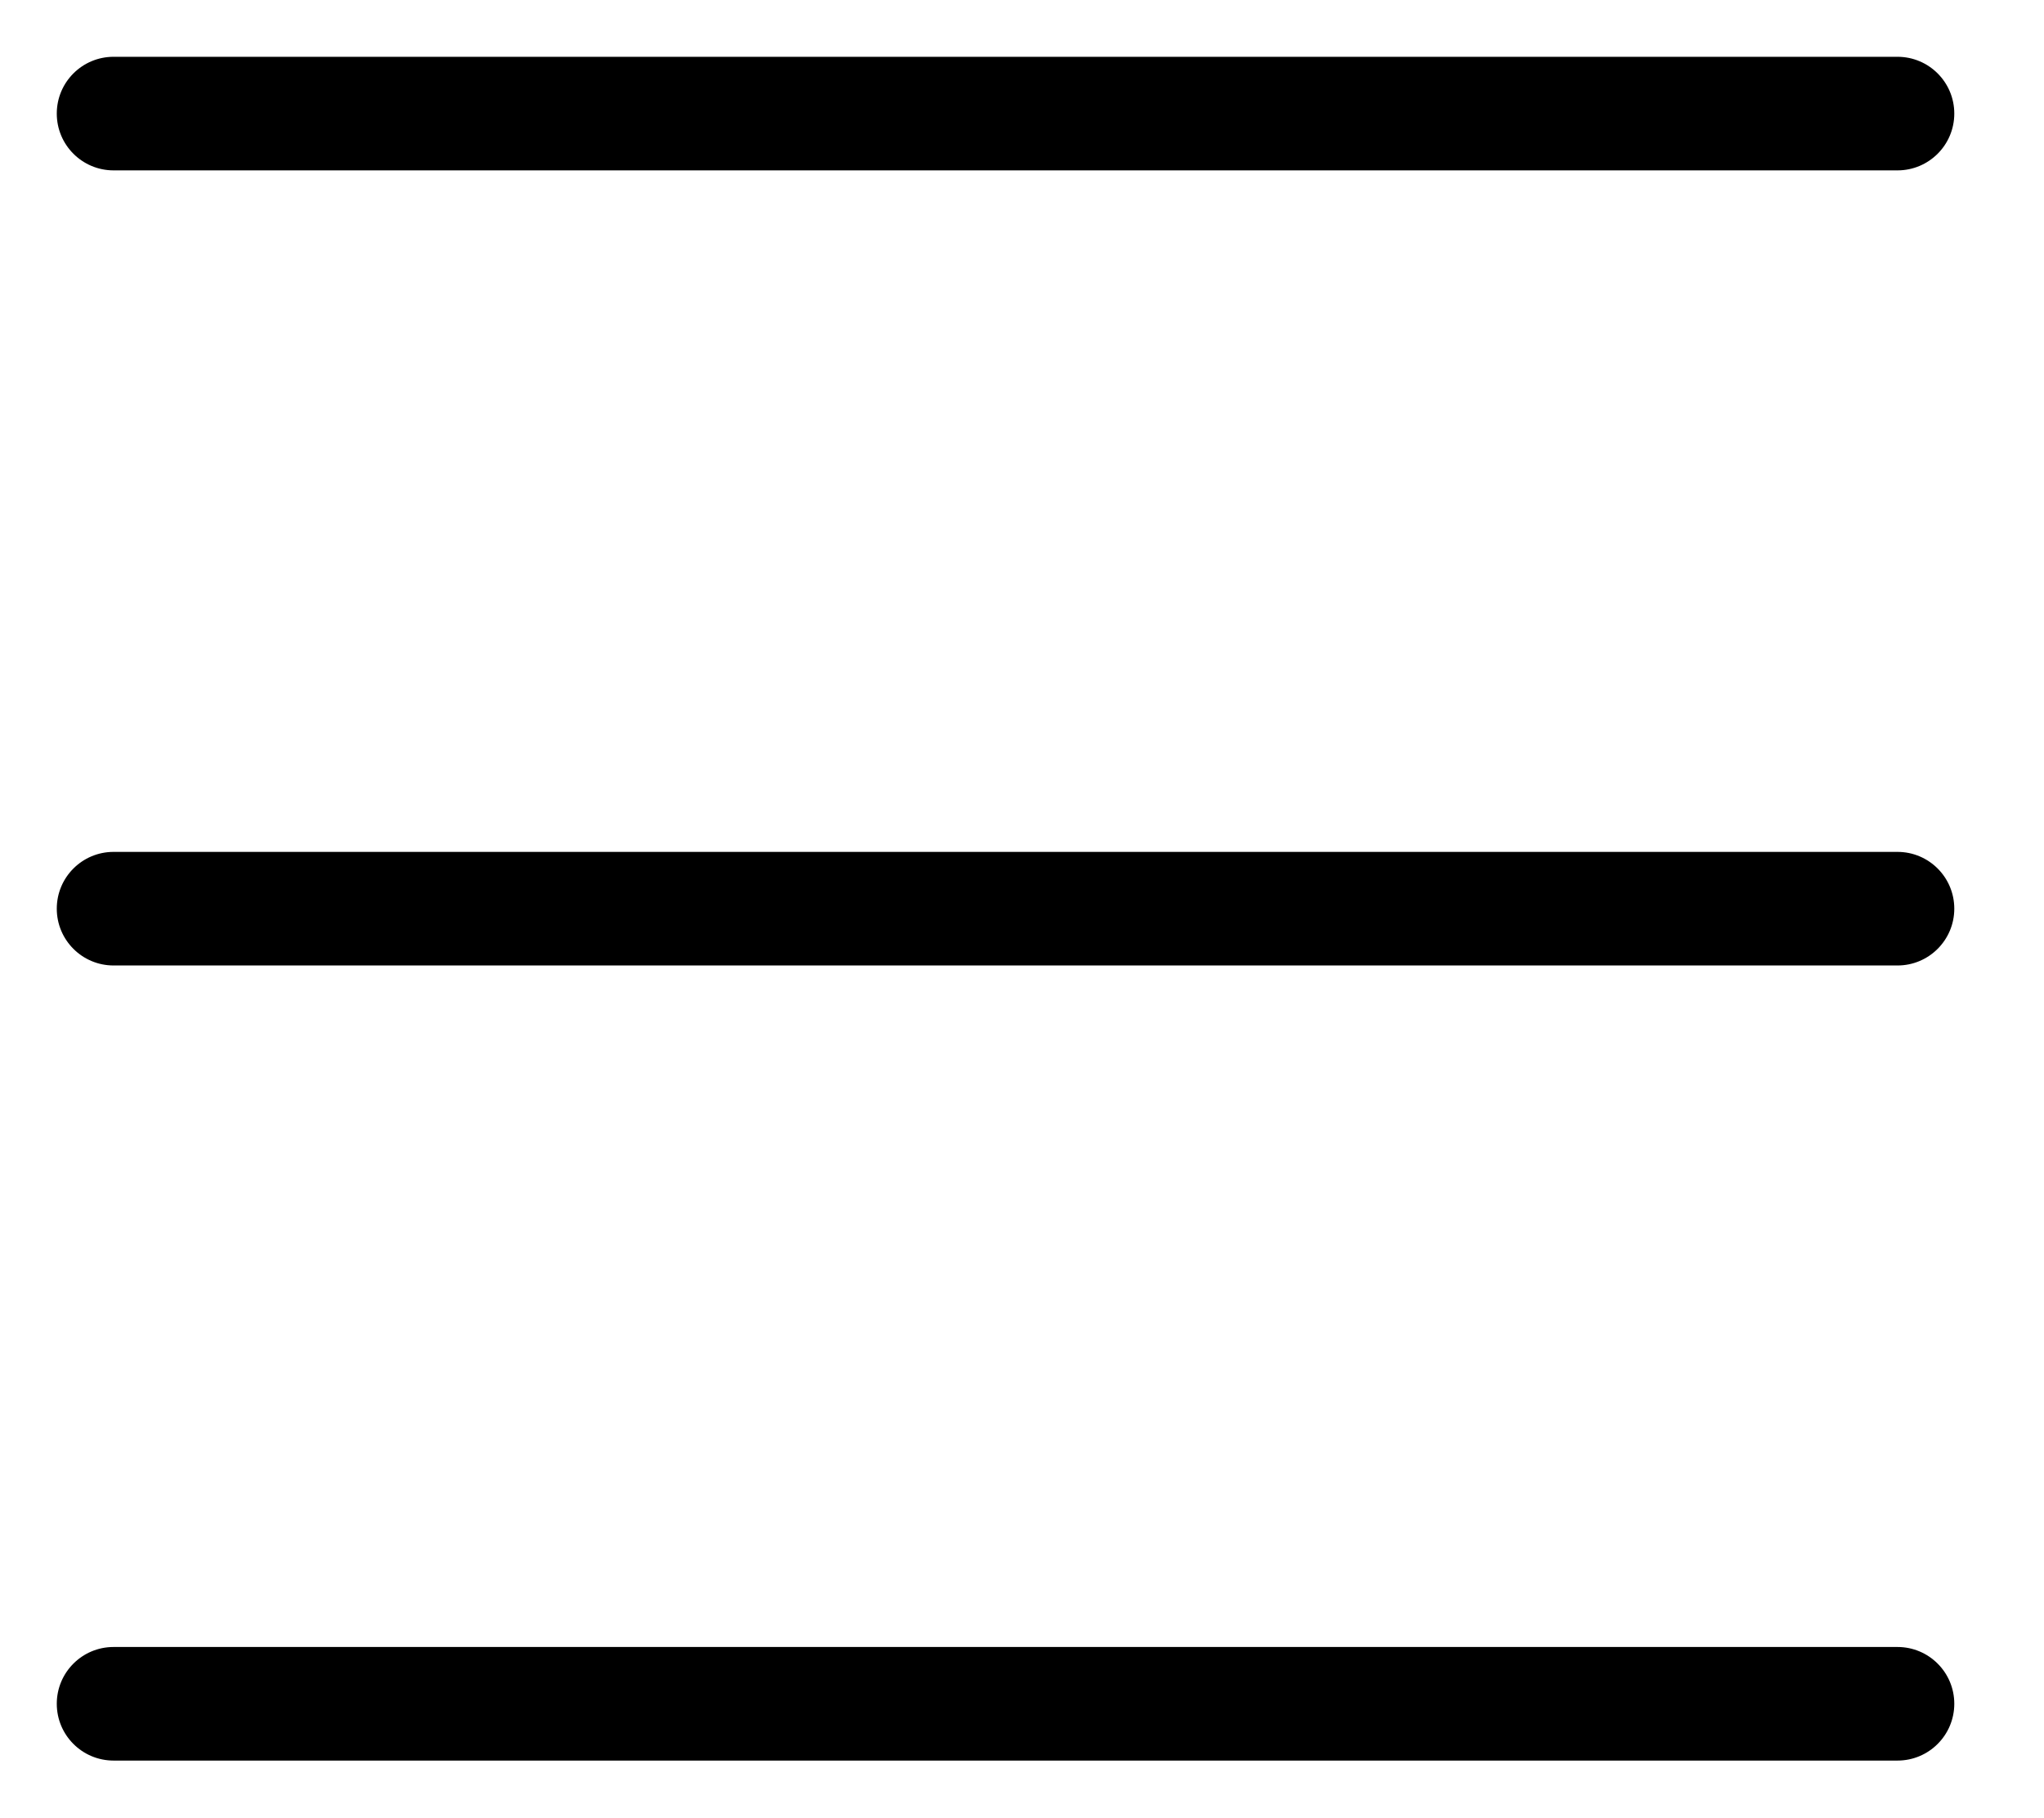
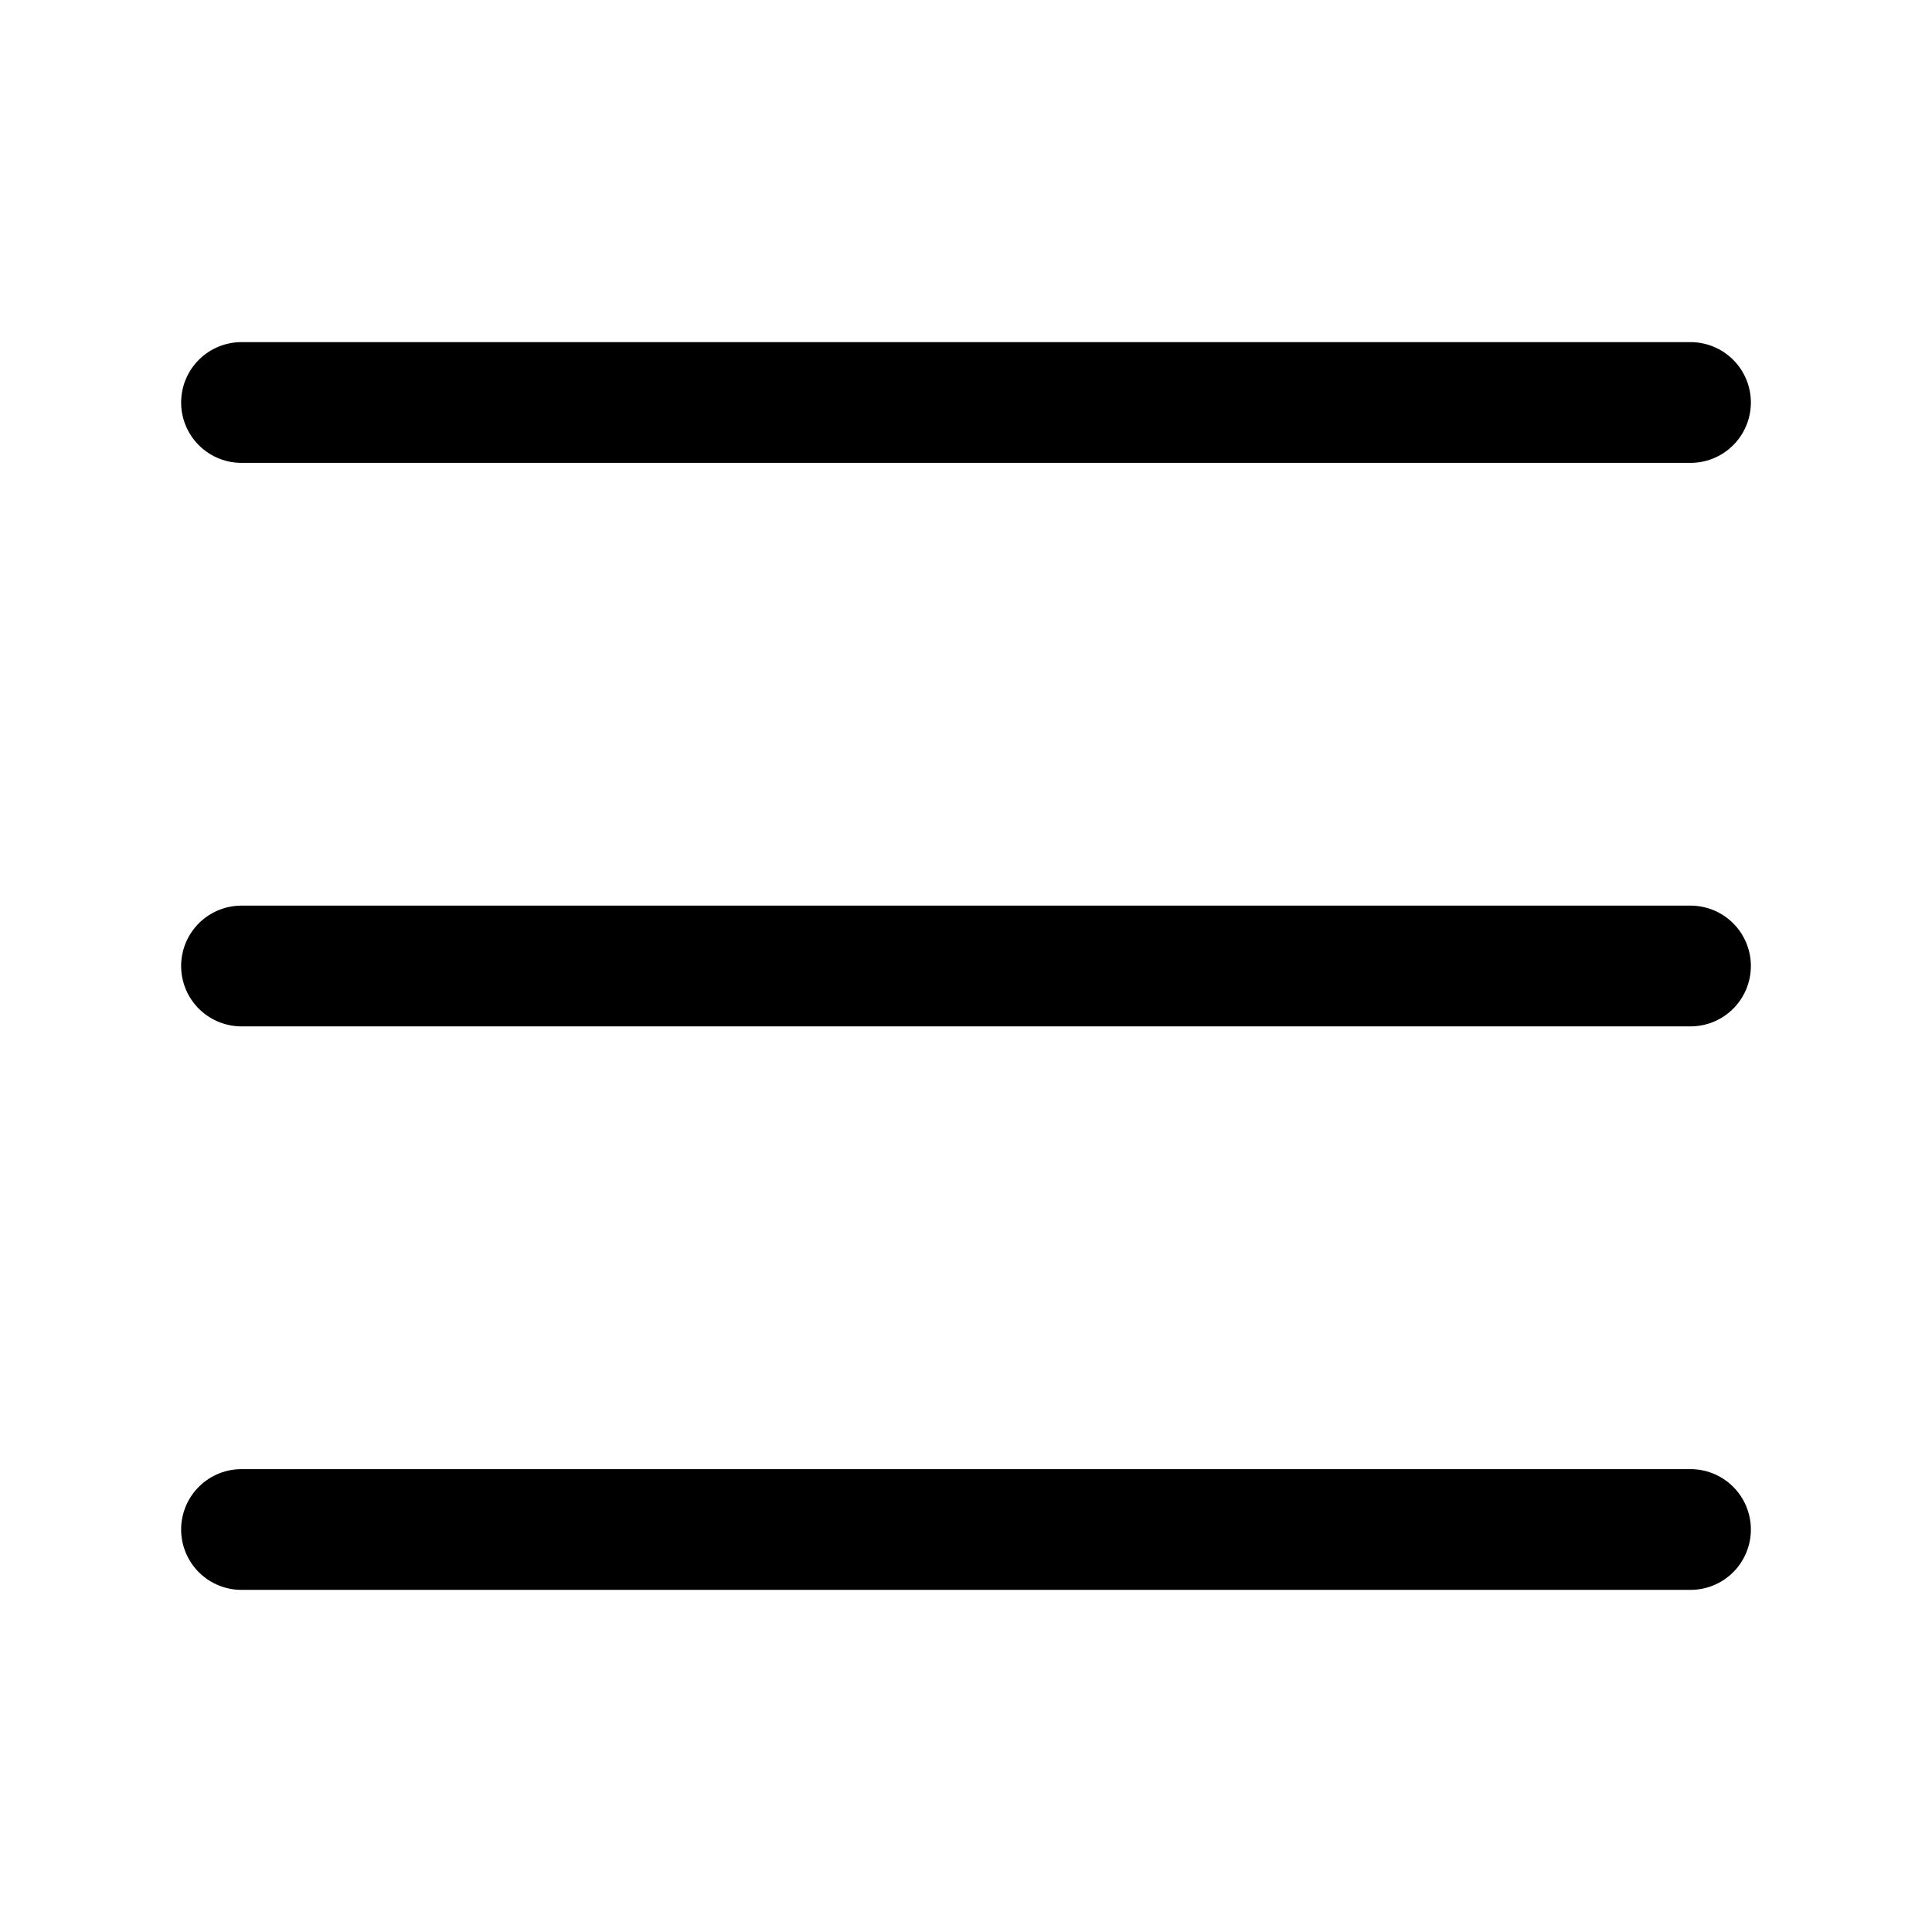
- <svg xmlns="http://www.w3.org/2000/svg" fill="none" class="icon icon-hamburger" viewBox="0 0 18 16">
-   <path fill="currentColor" d="M1 .5a.5.5 0 1 0 0 1h15.71a.5.5 0 0 0 0-1zM.5 8a.5.5 0 0 1 .5-.5h15.71a.5.5 0 0 1 0 1H1A.5.5 0 0 1 .5 8m0 7a.5.5 0 0 1 .5-.5h15.71a.5.5 0 0 1 0 1H1a.5.5 0 0 1-.5-.5" />
+ <svg xmlns="http://www.w3.org/2000/svg" width="20" height="20" fill="none" class="icon icon-hamburger" viewBox="0 0 24 24" stroke="currentColor" stroke-width="1.5" stroke-linecap="round">
+   <line x1="3" y1="5" x2="21" y2="5" />
+   <line x1="3" y1="12" x2="21" y2="12" />
+   <line x1="3" y1="19" x2="21" y2="19" />
</svg>
